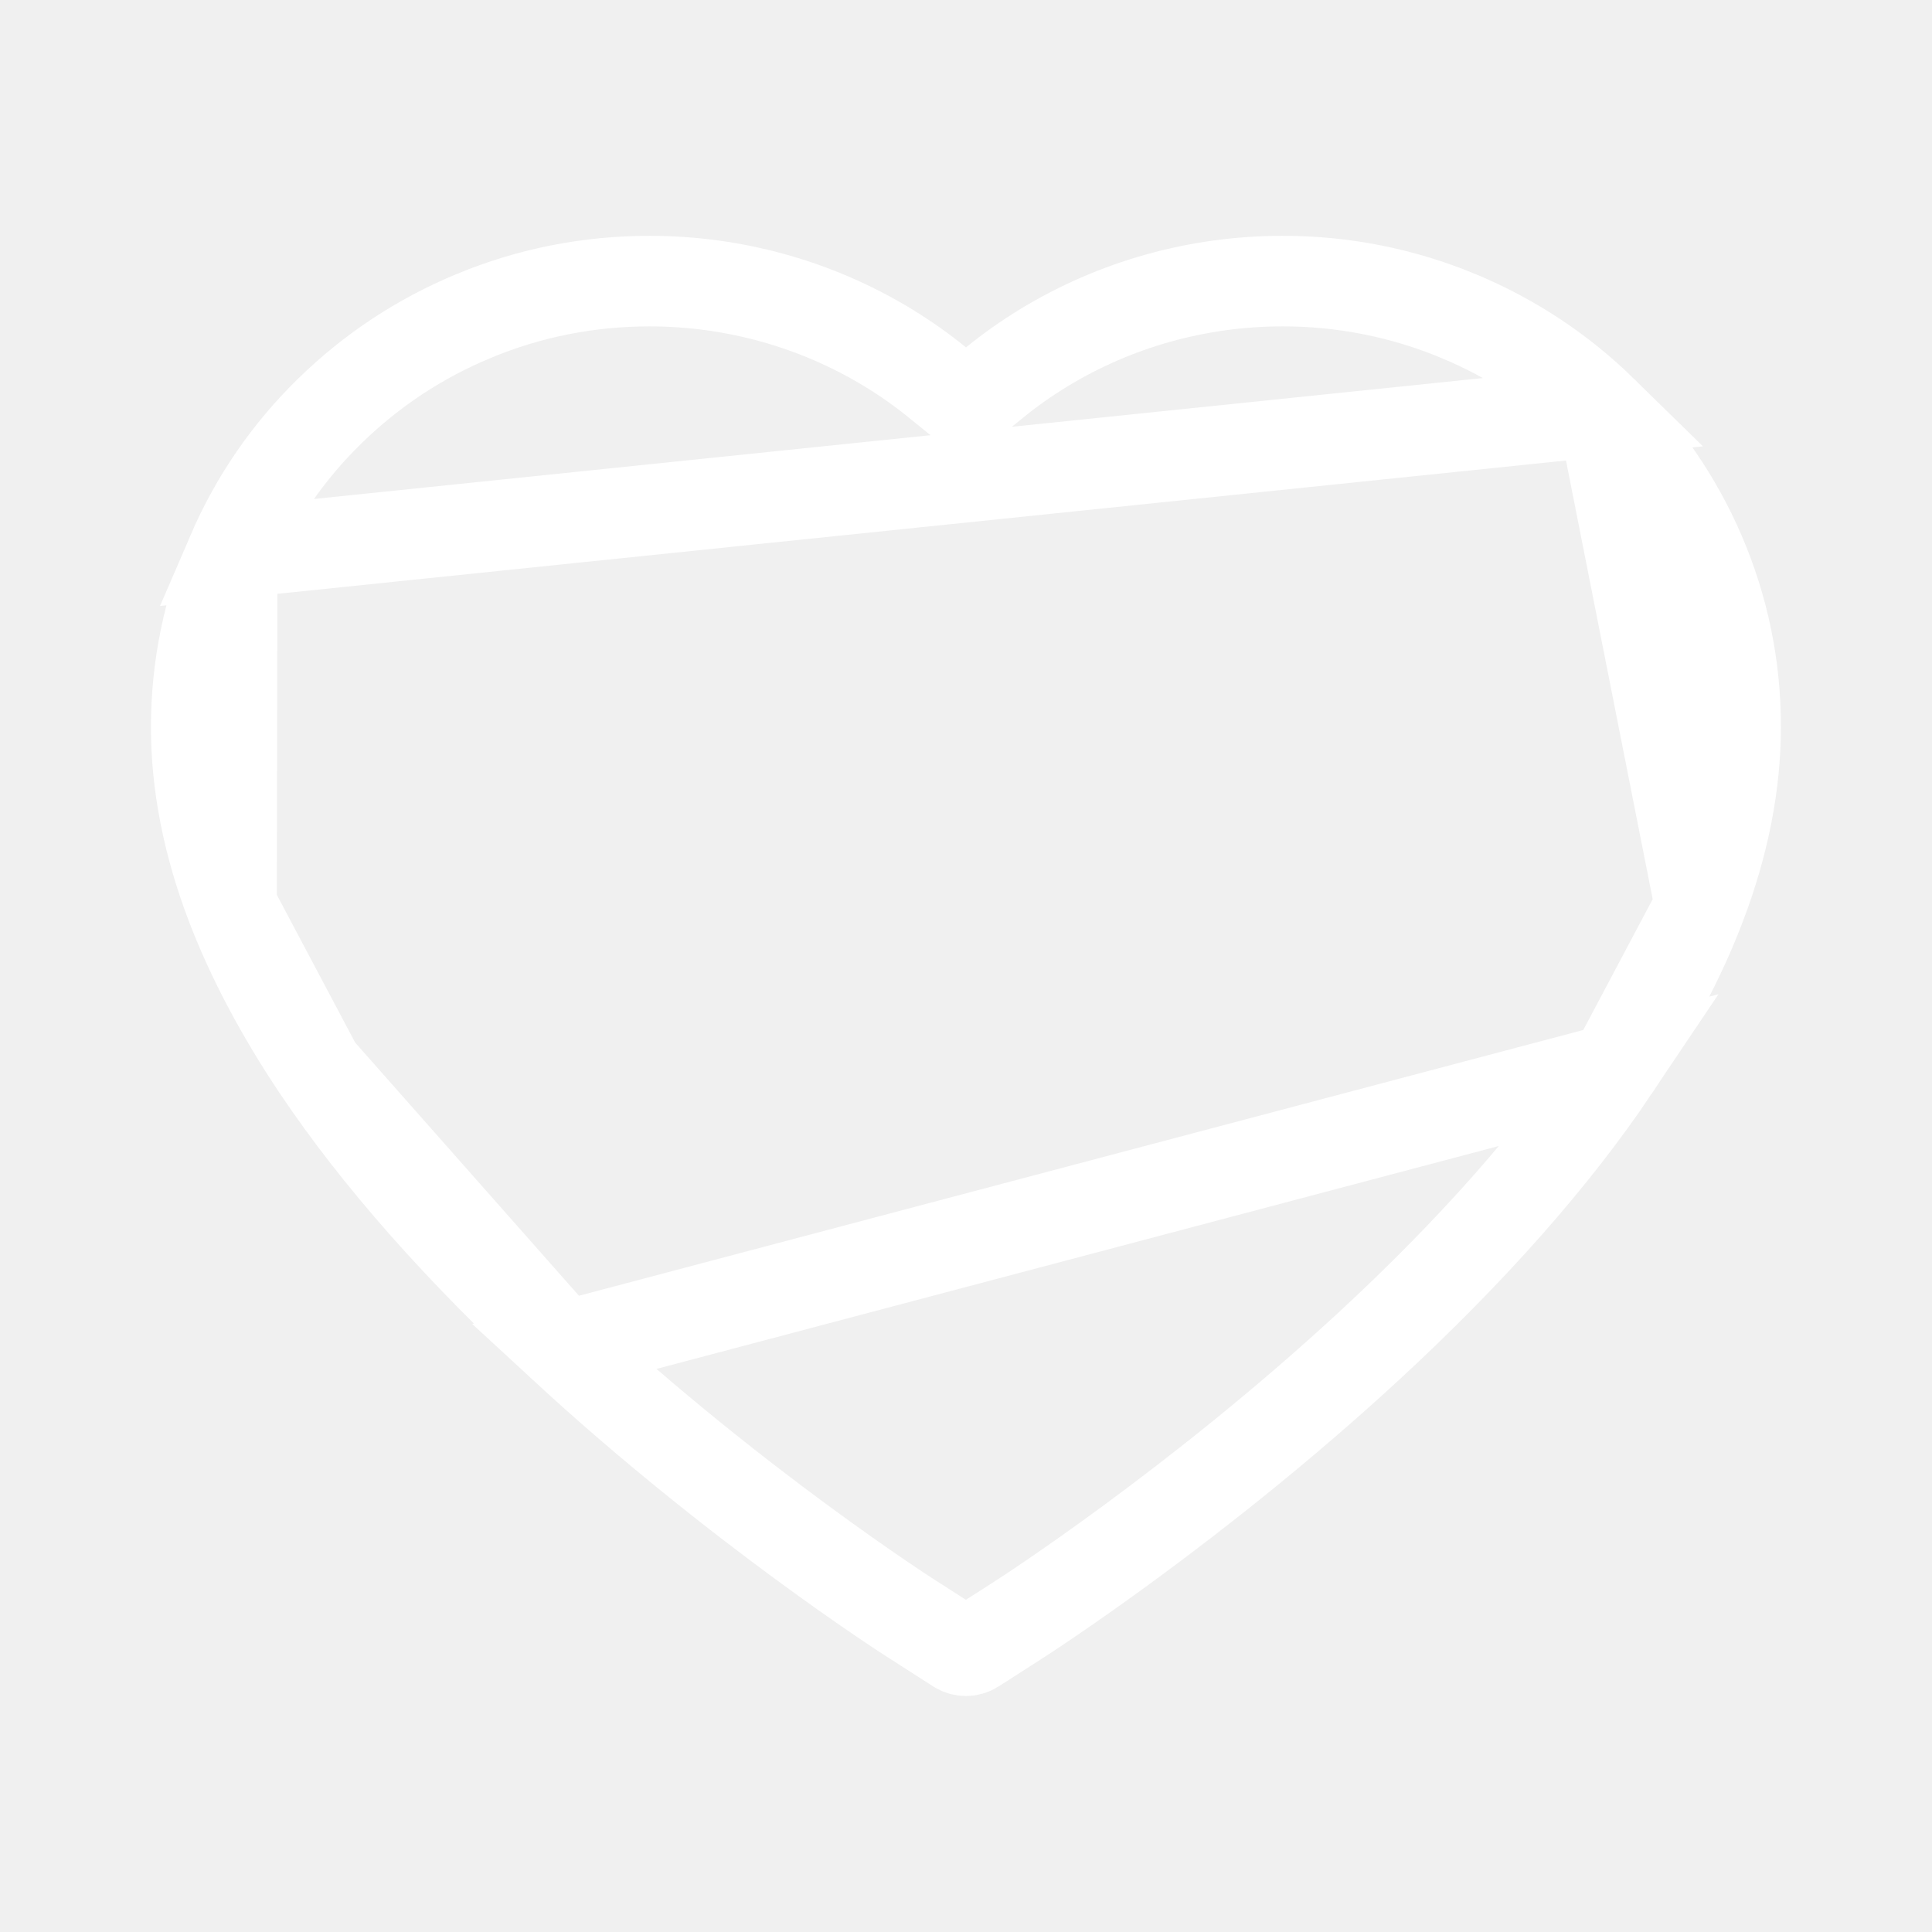
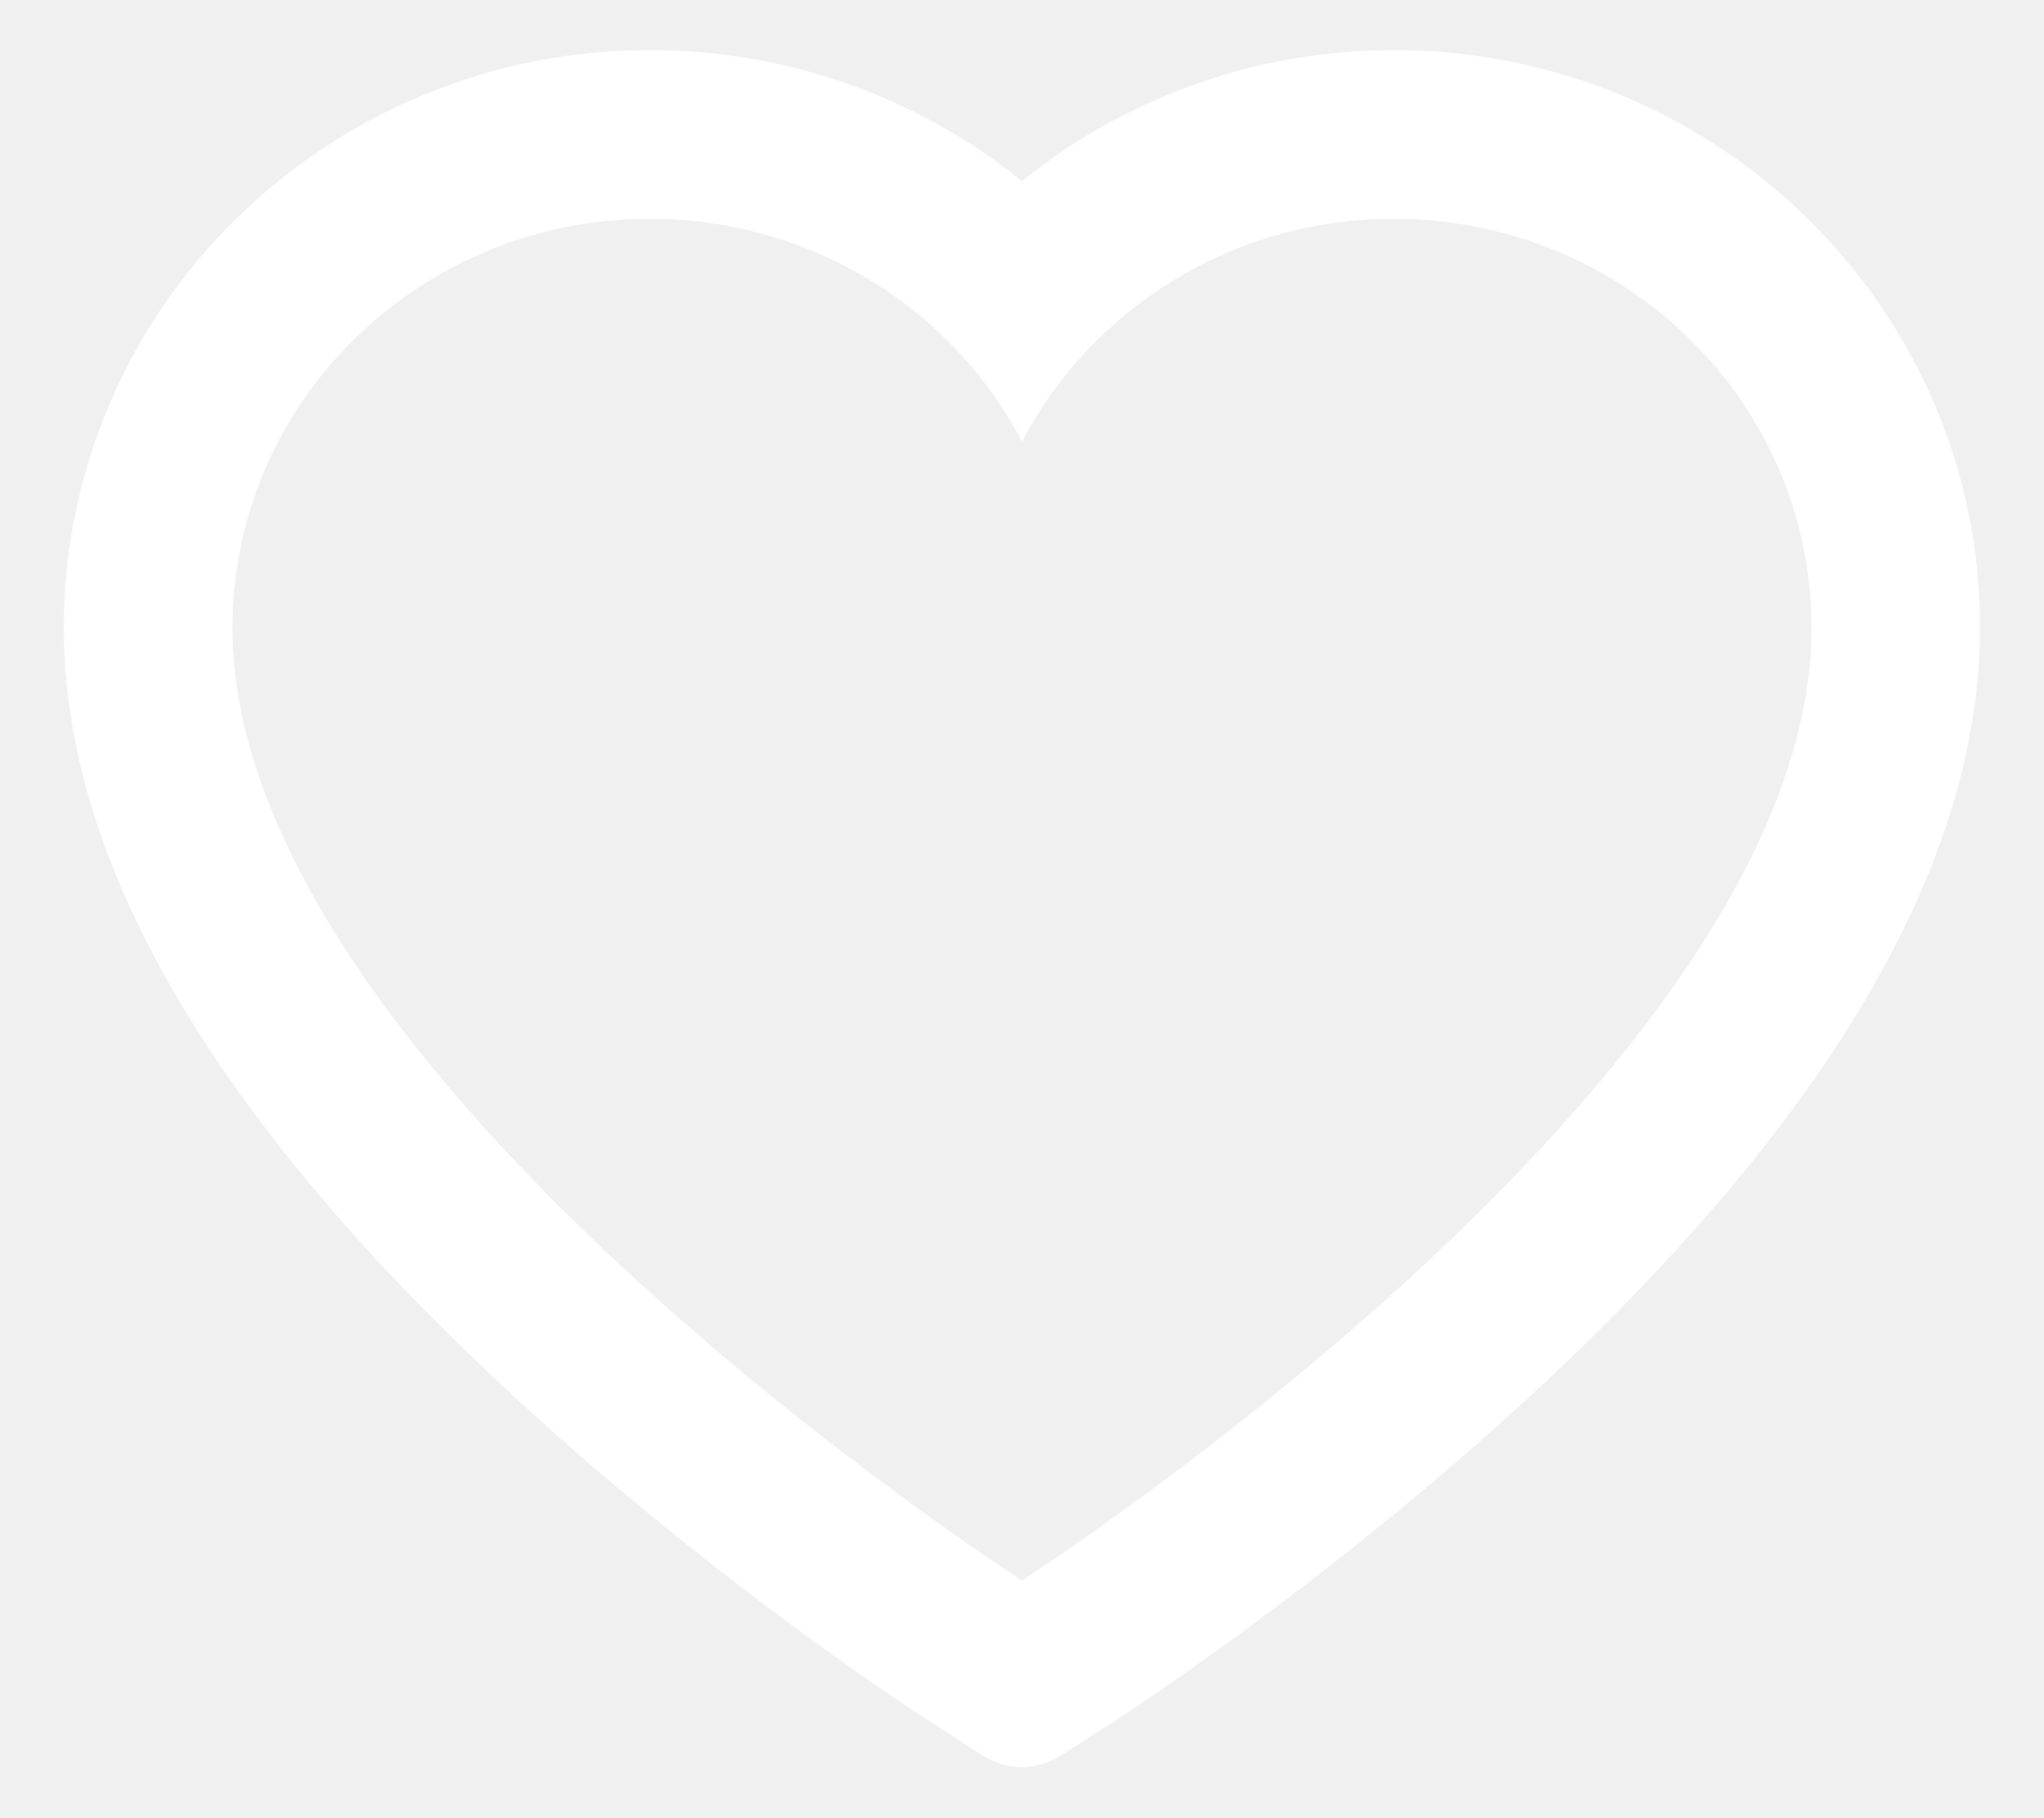
- <svg xmlns="http://www.w3.org/2000/svg" width="32" height="32" viewBox="0 0 32 32" fill="none">
-   <path d="M26.541 6.811L26.541 6.811C25.853 6.137 25.043 5.602 24.154 5.234L24.153 5.233C23.23 4.85 22.241 4.654 21.242 4.656L21.241 4.656C19.837 4.656 18.469 5.04 17.281 5.765L17.281 5.765C16.997 5.939 16.727 6.129 16.473 6.336L16 6.719L15.527 6.336C15.273 6.129 15.003 5.939 14.719 5.765L14.719 5.765C13.531 5.04 12.163 4.656 10.759 4.656C9.747 4.656 8.77 4.85 7.847 5.233L7.846 5.234C6.954 5.603 6.15 6.134 5.459 6.811L5.458 6.812C4.772 7.481 4.224 8.279 3.845 9.159L26.541 6.811ZM26.541 6.811C27.227 7.481 27.775 8.279 28.155 9.159C28.549 10.075 28.75 11.045 28.747 12.045V12.047C28.747 12.985 28.555 13.979 28.162 15.007L28.161 15.009M26.541 6.811L28.161 15.009M9.334 22.305L9.334 22.305C10.758 23.62 12.178 24.735 13.258 25.53C13.798 25.927 14.251 26.244 14.576 26.465C14.739 26.576 14.869 26.662 14.961 26.723C15.008 26.753 15.044 26.777 15.071 26.794L15.102 26.814C15.106 26.817 15.108 26.819 15.11 26.82C15.112 26.821 15.112 26.821 15.112 26.821L15.124 26.828L15.124 26.828L15.863 27.302C15.863 27.302 15.863 27.302 15.863 27.302C15.945 27.354 16.052 27.354 16.134 27.302C16.134 27.302 16.134 27.302 16.134 27.302L16.873 26.828L16.873 26.828C16.98 26.759 19.807 24.94 22.663 22.305C24.382 20.718 25.749 19.168 26.733 17.701L9.334 22.305ZM9.334 22.305C7.615 20.718 6.248 19.168 5.264 17.701L9.334 22.305ZM28.161 15.009C27.835 15.867 27.355 16.773 26.733 17.701L28.161 15.009ZM3.25 12.047C3.25 11.046 3.451 10.075 3.845 9.159L3.835 15.007C3.441 13.978 3.25 12.985 3.25 12.047ZM5.263 17.701C4.643 16.774 4.165 15.868 3.835 15.007L5.263 17.701Z" stroke="#fff" stroke-width="1.5" />
+ <svg xmlns="http://www.w3.org/2000/svg" width="18" height="16" viewBox="0 0 18 16" fill="none">
+   <path d="M17.027 3.539C16.765 2.933 16.388 2.384 15.916 1.922C15.444 1.459 14.887 1.091 14.275 0.838C13.642 0.575 12.962 0.44 12.275 0.441C11.312 0.441 10.373 0.705 9.557 1.203C9.361 1.322 9.176 1.453 9 1.596C8.824 1.453 8.639 1.322 8.443 1.203C7.627 0.705 6.688 0.441 5.725 0.441C5.031 0.441 4.359 0.574 3.725 0.838C3.111 1.092 2.559 1.457 2.084 1.922C1.611 2.383 1.234 2.933 0.973 3.539C0.701 4.17 0.562 4.84 0.562 5.529C0.562 6.18 0.695 6.857 0.959 7.547C1.18 8.123 1.496 8.721 1.9 9.324C2.541 10.279 3.422 11.275 4.516 12.285C6.328 13.959 8.123 15.115 8.199 15.162L8.662 15.459C8.867 15.59 9.131 15.59 9.336 15.459L9.799 15.162C9.875 15.113 11.668 13.959 13.482 12.285C14.576 11.275 15.457 10.279 16.098 9.324C16.502 8.721 16.82 8.123 17.039 7.547C17.303 6.857 17.436 6.18 17.436 5.529C17.438 4.84 17.299 4.17 17.027 3.539ZM9 13.914C9 13.914 2.047 9.459 2.047 5.529C2.047 3.539 3.693 1.926 5.725 1.926C7.152 1.926 8.391 2.723 9 3.887C9.609 2.723 10.848 1.926 12.275 1.926C14.307 1.926 15.953 3.539 15.953 5.529C15.953 9.459 9 13.914 9 13.914Z" fill="#fff" />
</svg>
